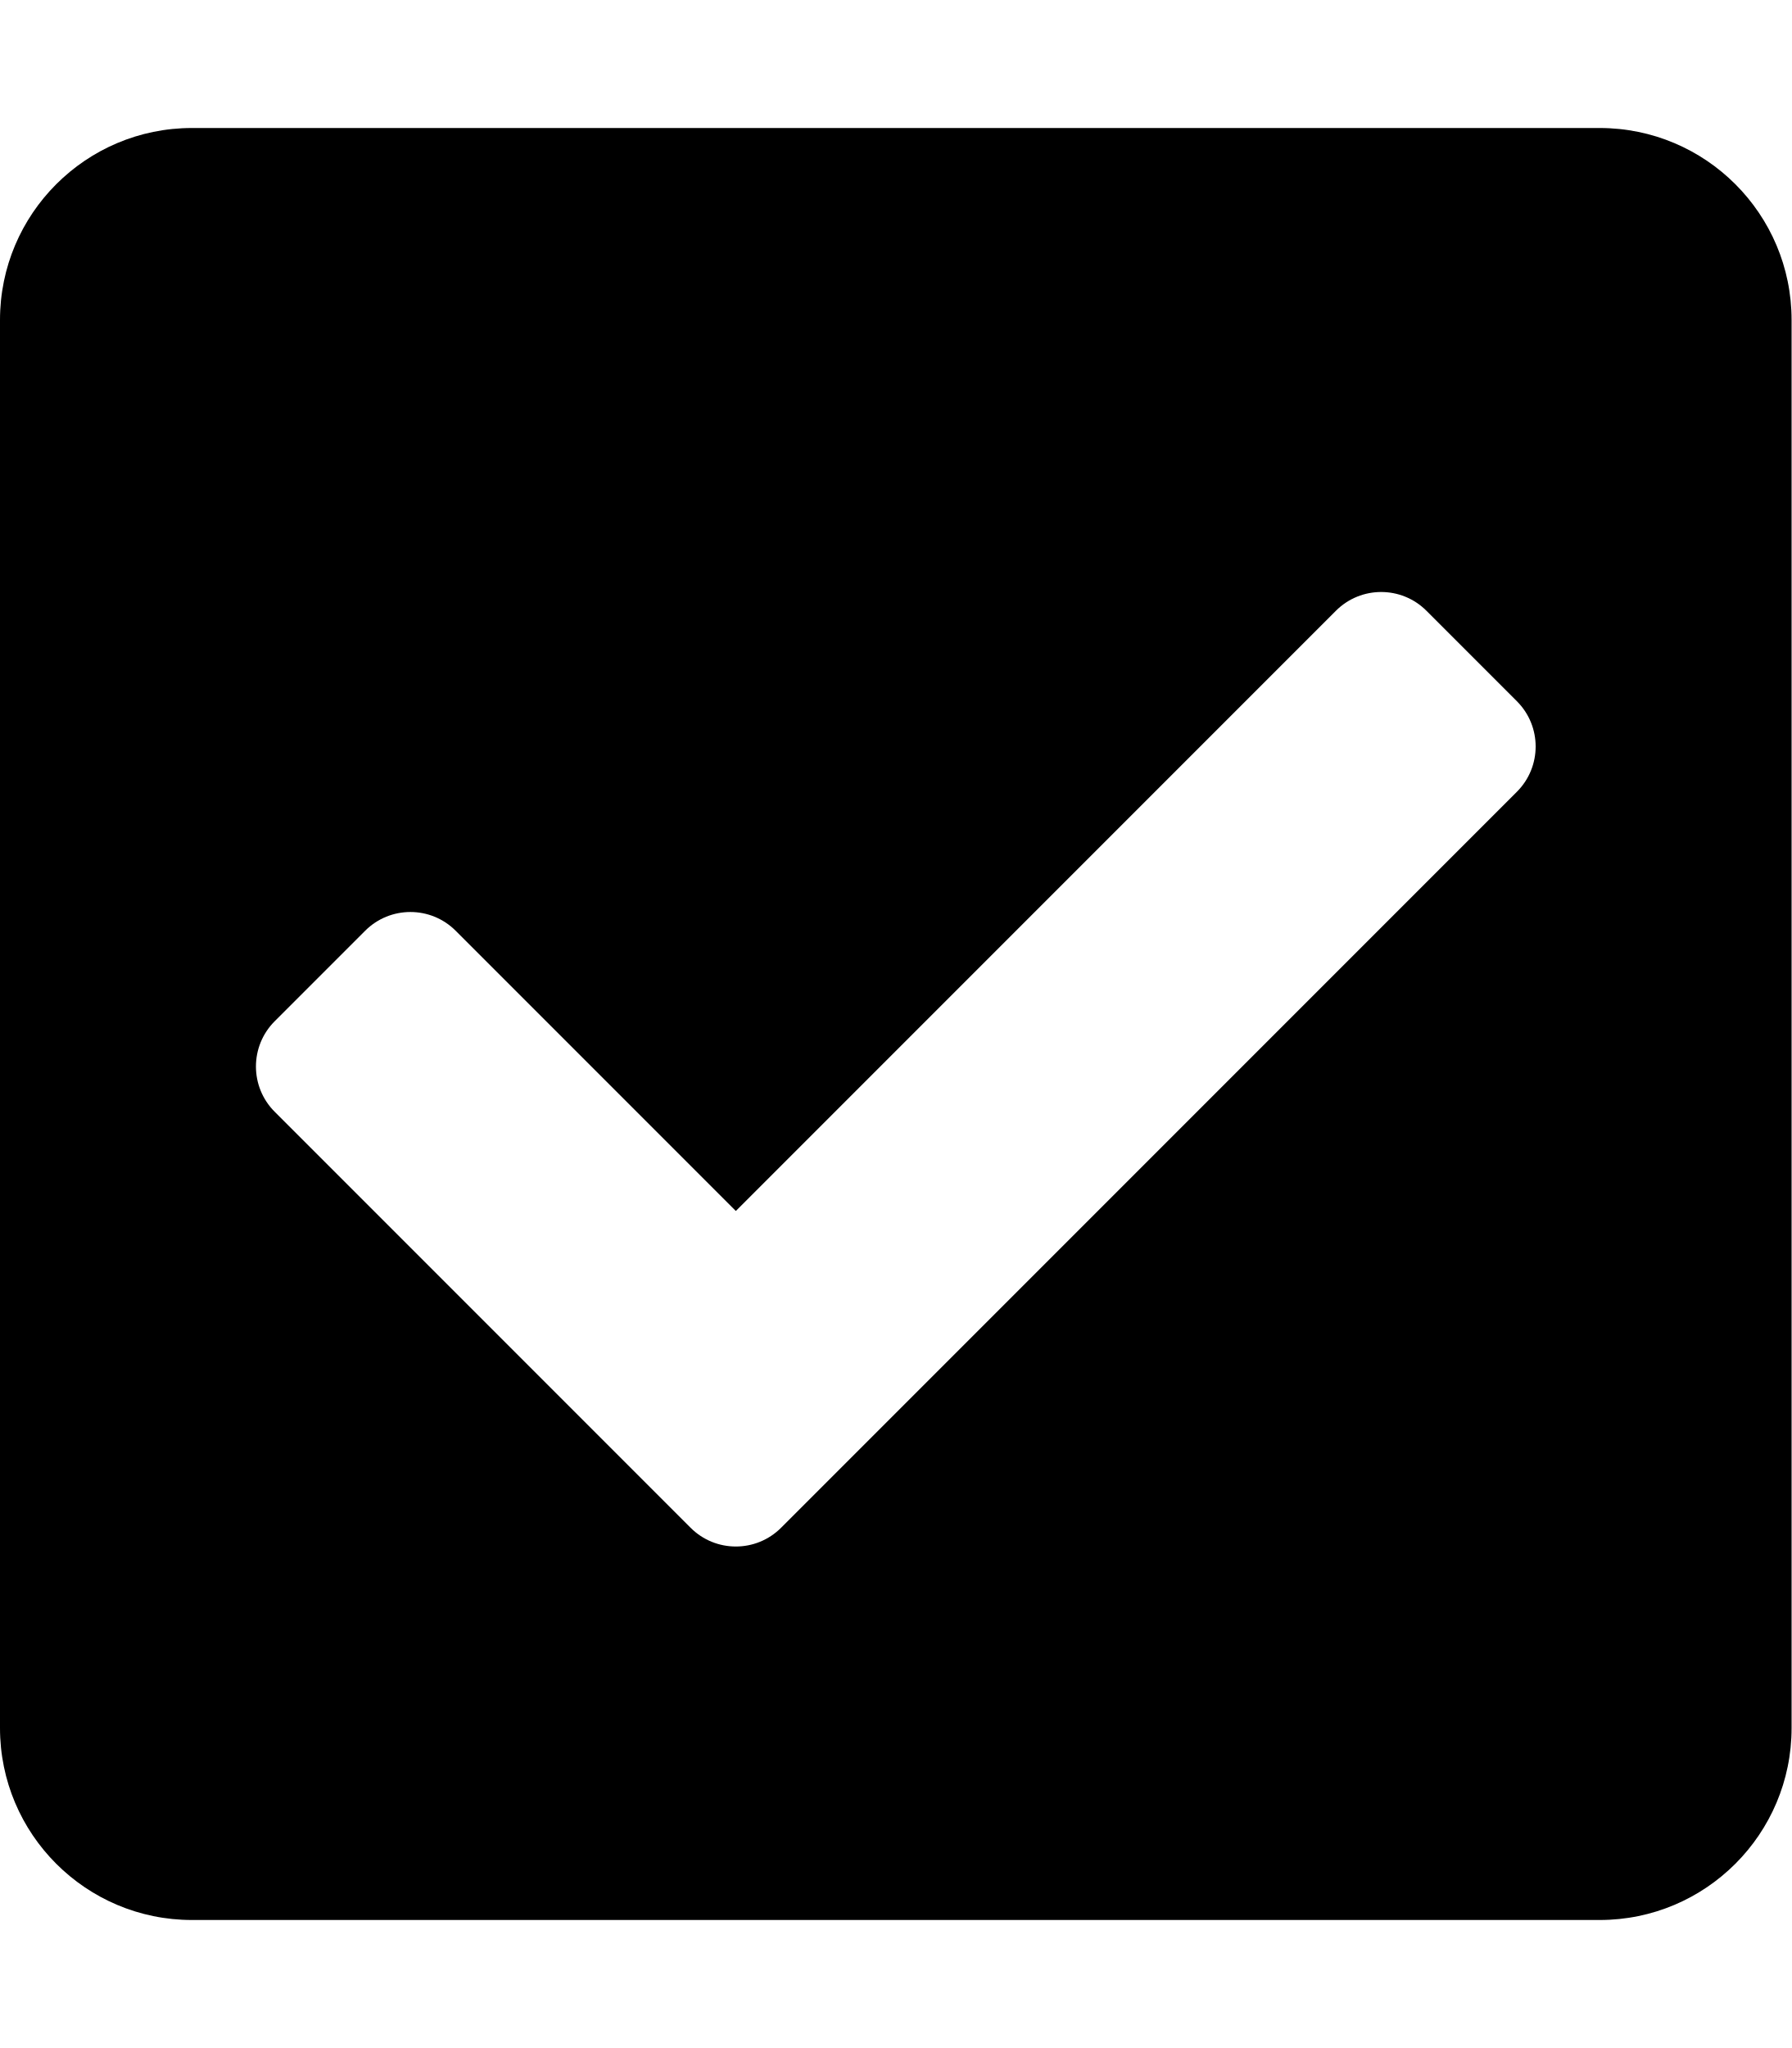
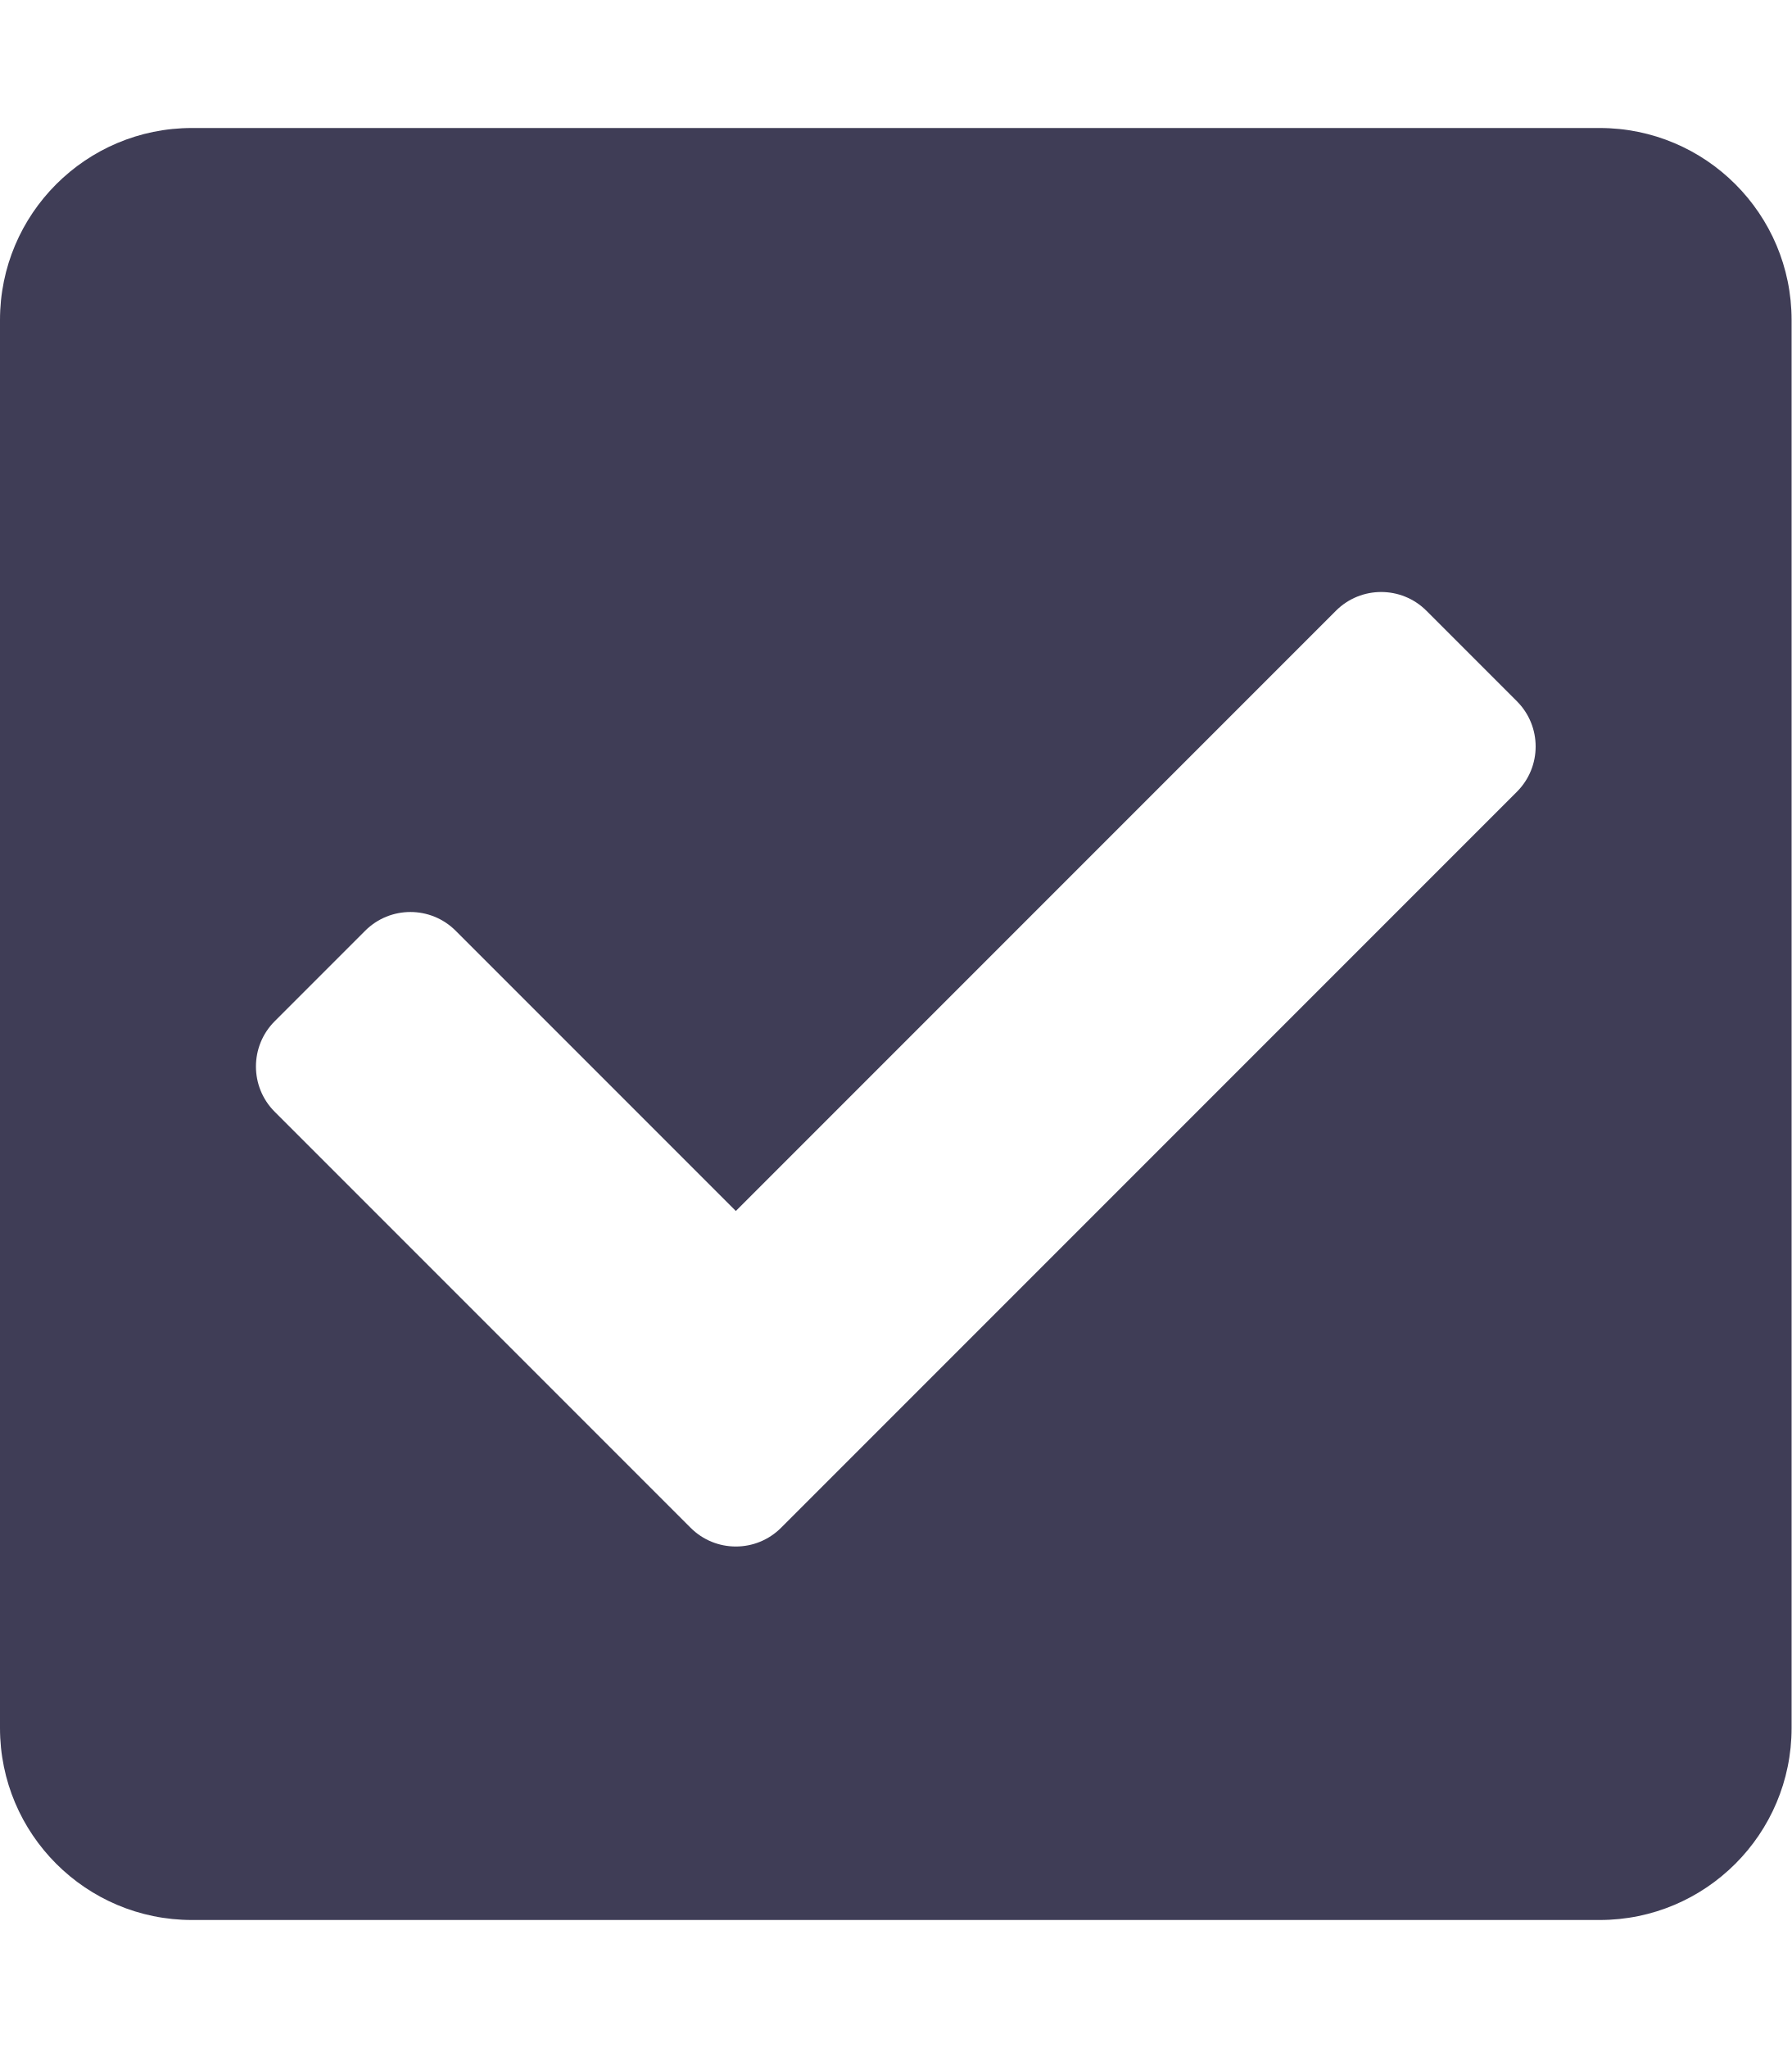
<svg xmlns="http://www.w3.org/2000/svg" aria-hidden="true" focusable="false" data-prefix="fas" data-icon="check-square" class="svg-inline--fa fa-check-square fa-w-14" role="img" viewBox="0 0 448 512">
-   <path fill="currentColor" d="M400 480H48c-26.51 0-48-21.49-48-48V80c0-26.51 21.49-48 48-48h352c26.51 0 48 21.49 48 48v352c0 26.51-21.49 48-48 48zm-204.686-98.059l184-184c6.248-6.248 6.248-16.379 0-22.627l-22.627-22.627c-6.248-6.248-16.379-6.249-22.628 0L184 302.745l-70.059-70.059c-6.248-6.248-16.379-6.248-22.628 0l-22.627 22.627c-6.248 6.248-6.248 16.379 0 22.627l104 104c6.249 6.25 16.379 6.25 22.628.001z" />
+   <path fill="#3F3D56" d="M400 480H48c-26.51 0-48-21.49-48-48V80c0-26.51 21.49-48 48-48h352c26.51 0 48 21.49 48 48v352c0 26.51-21.49 48-48 48zm-204.686-98.059l184-184c6.248-6.248 6.248-16.379 0-22.627l-22.627-22.627c-6.248-6.248-16.379-6.249-22.628 0L184 302.745l-70.059-70.059c-6.248-6.248-16.379-6.248-22.628 0l-22.627 22.627c-6.248 6.248-6.248 16.379 0 22.627l104 104c6.249 6.25 16.379 6.25 22.628.001z" />
</svg>
